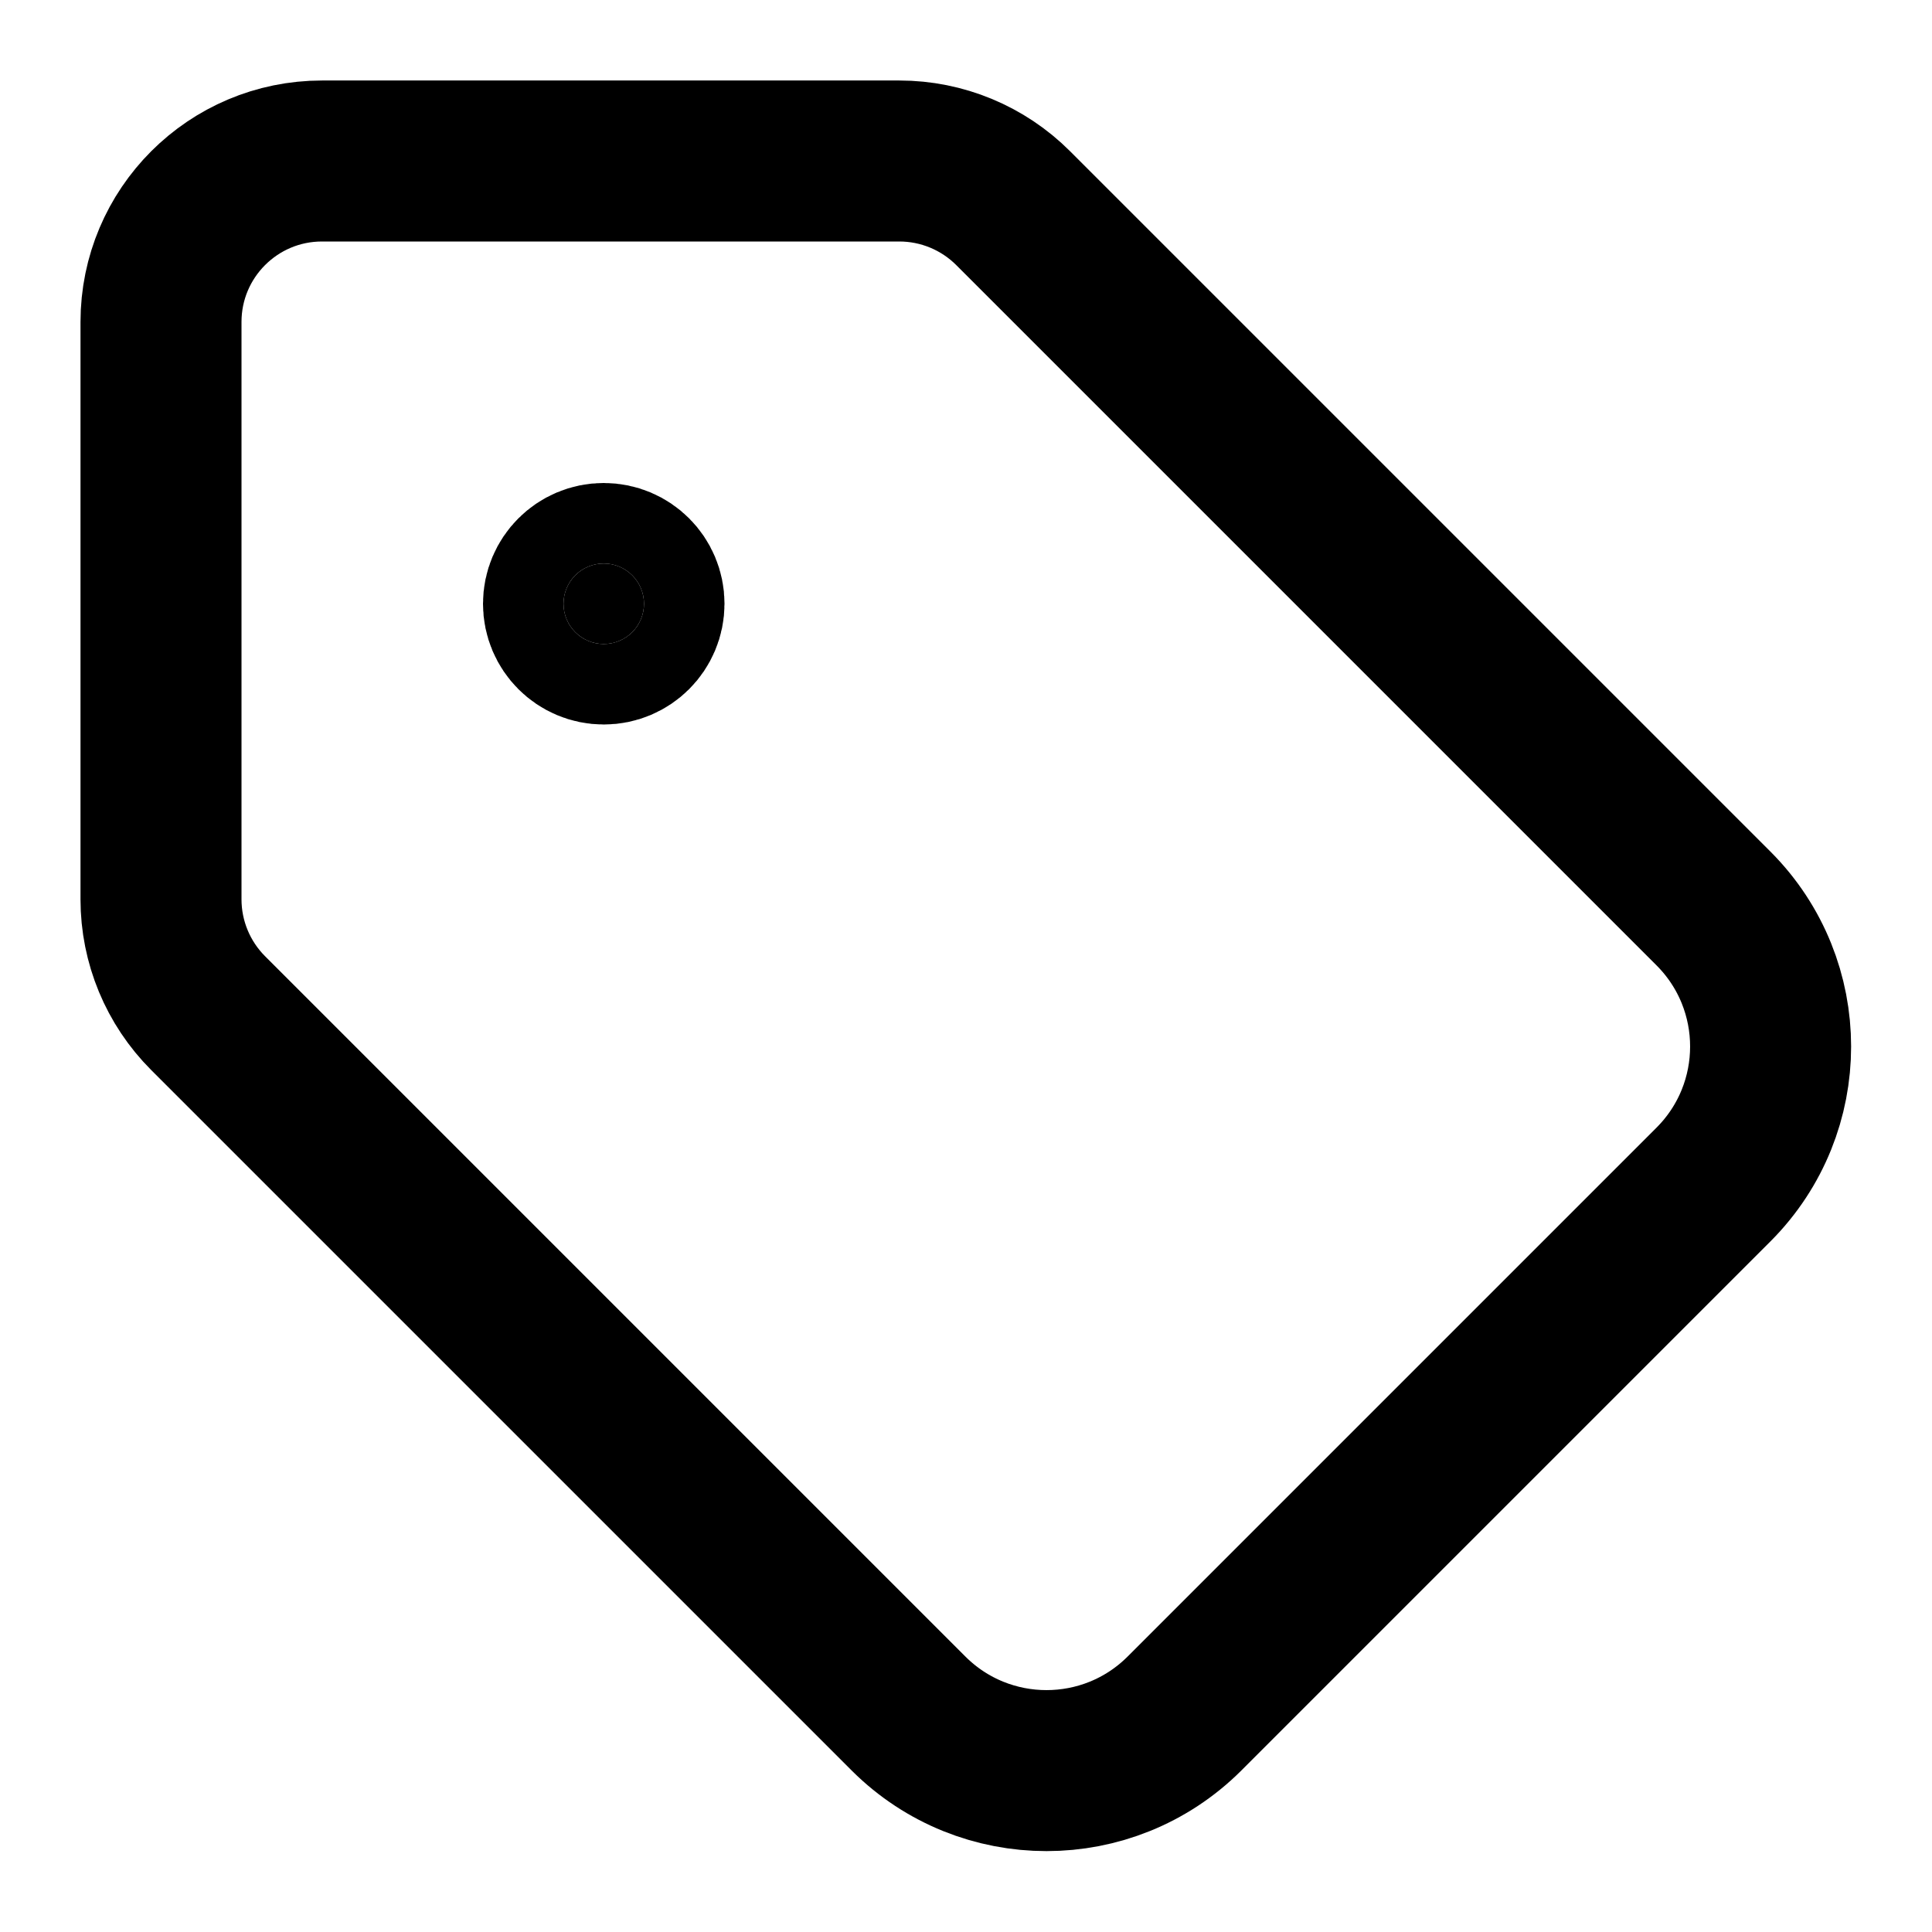
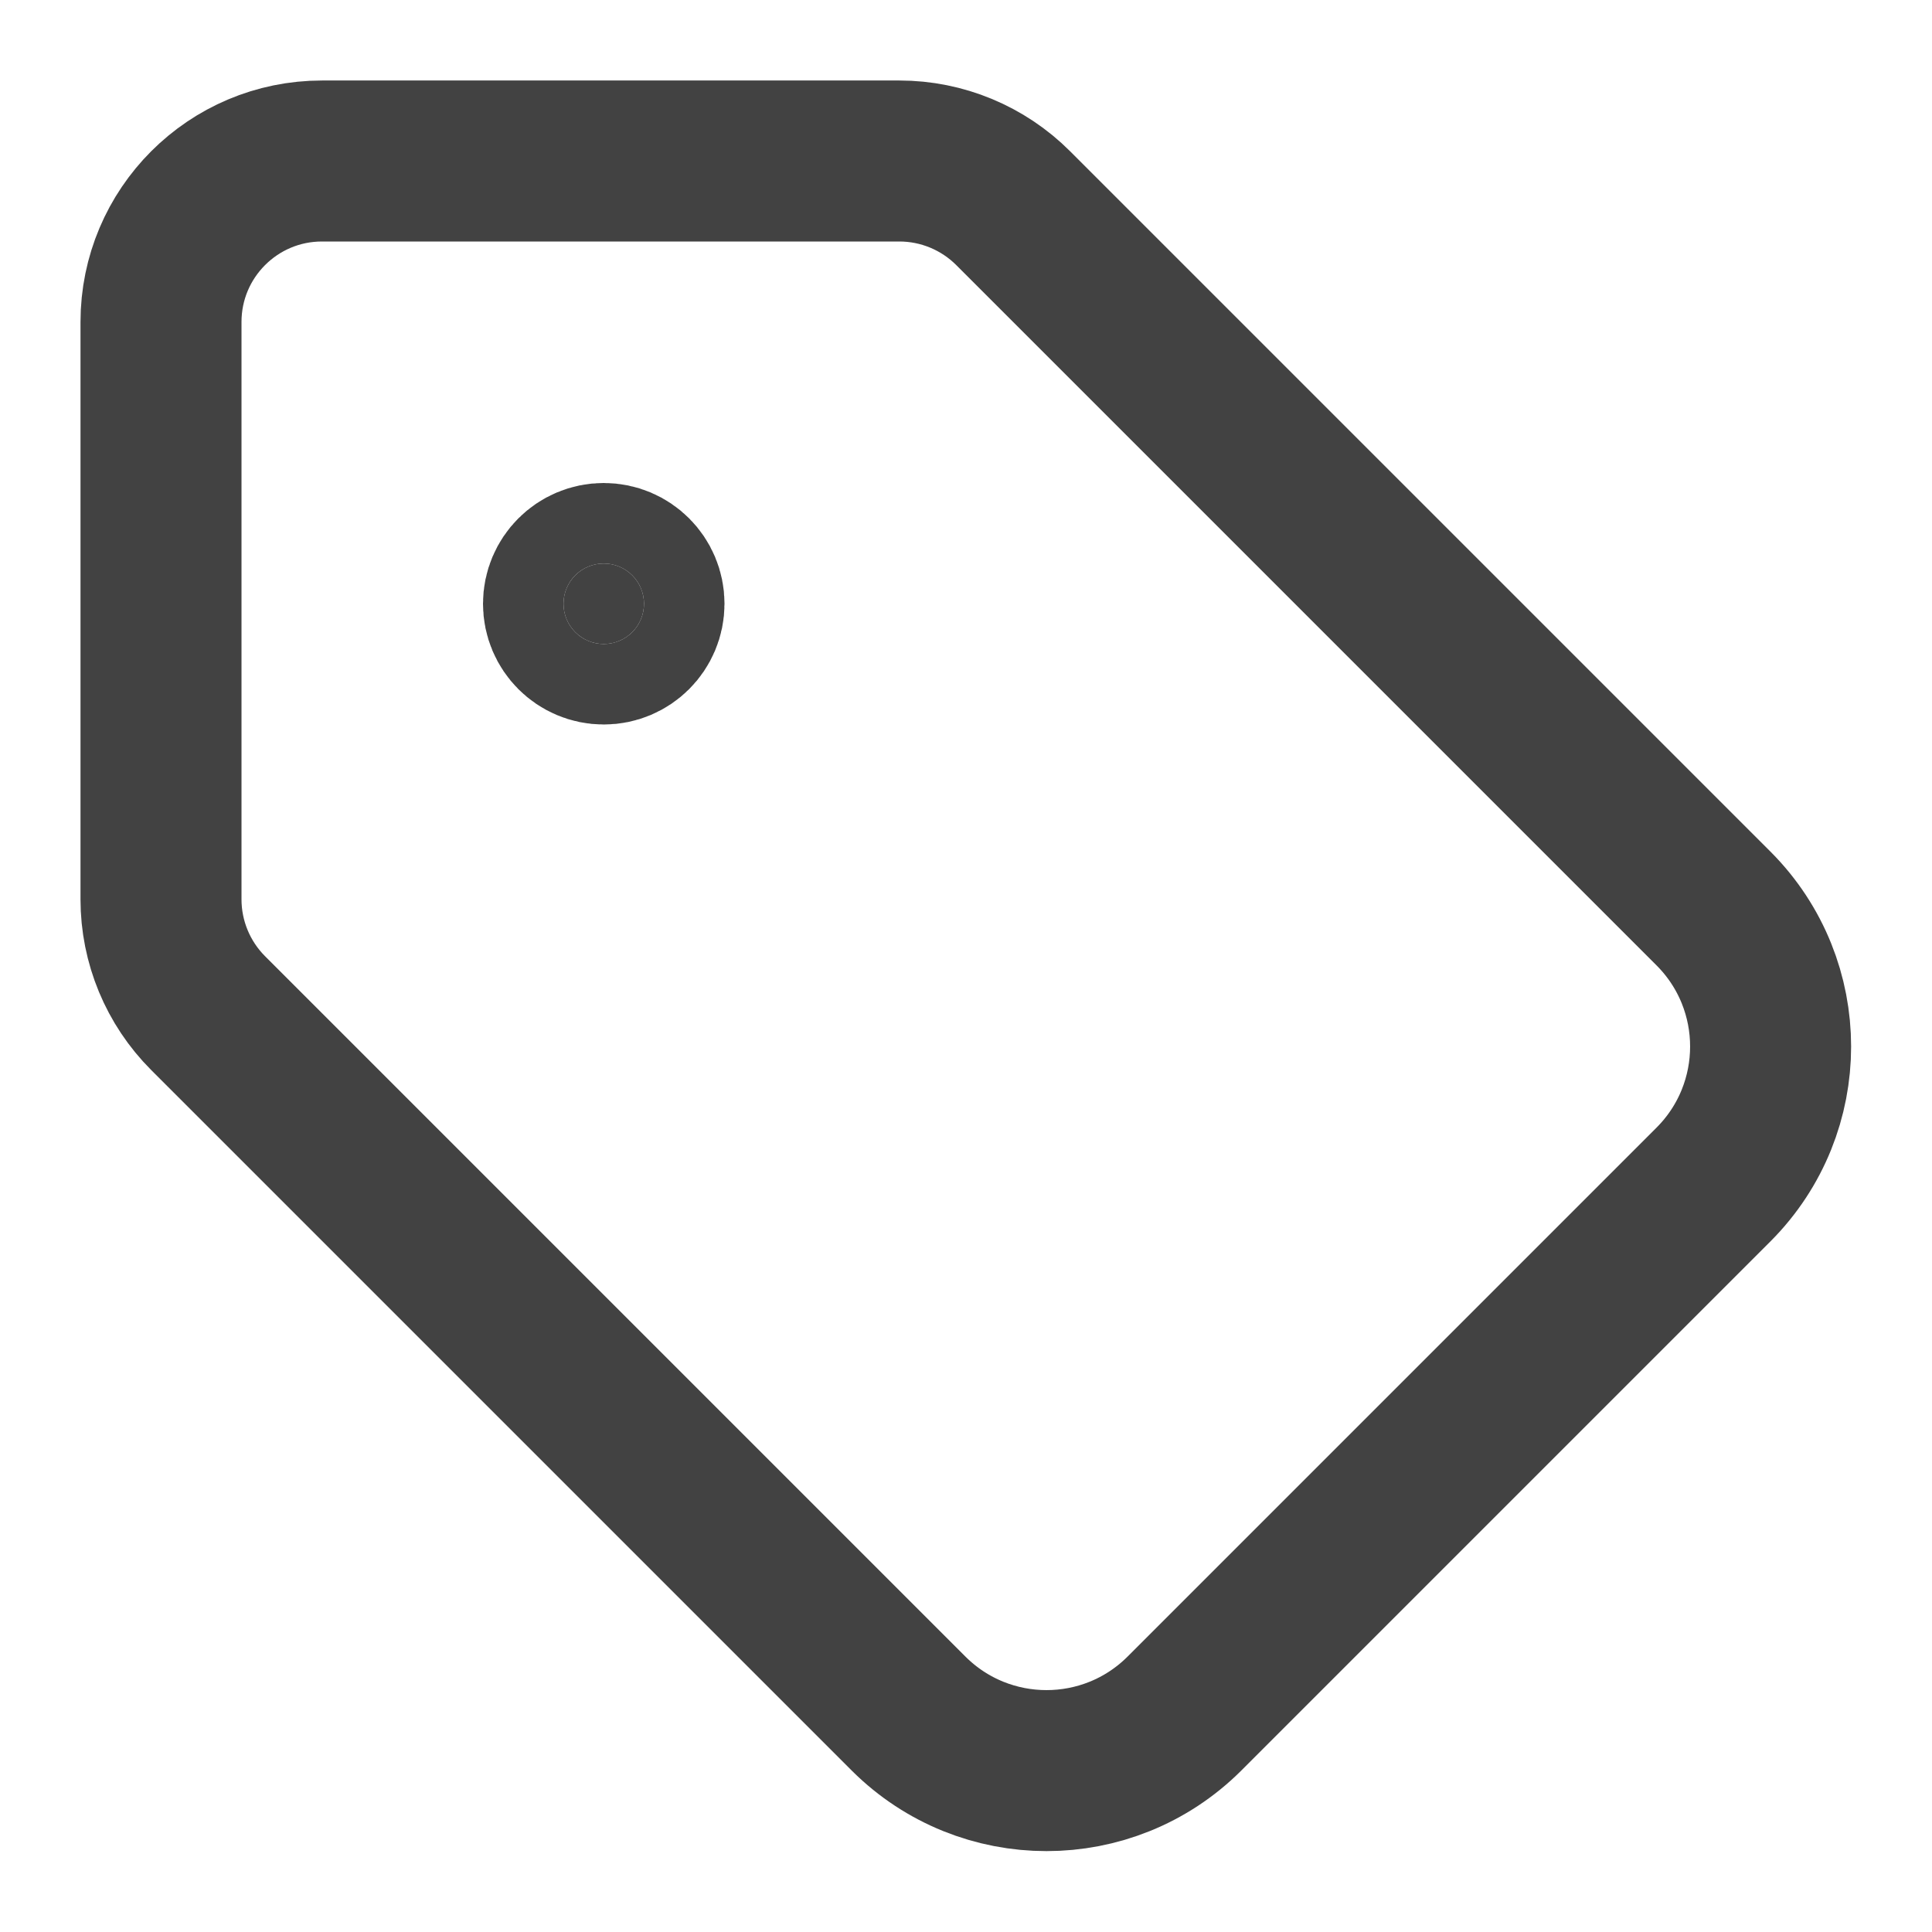
- <svg xmlns="http://www.w3.org/2000/svg" width="24" height="24" viewBox="0 0 24 24" fill="none" stroke="currentColor" stroke-width="2" stroke-linecap="round" stroke-linejoin="round" class="lucide lucide-tag-icon lucide-tag">
+ <svg xmlns="http://www.w3.org/2000/svg" width="24" height="24" viewBox="0 0 24 24" fill="none" stroke="#424242" stroke-width="2" stroke-linecap="round" stroke-linejoin="round" class="lucide lucide-tag-icon lucide-tag">
  <path d="M12.586 2.586A2 2 0 0 0 11.172 2H4a2 2 0 0 0-2 2v7.172a2 2 0 0 0 .586 1.414l8.704 8.704a2.426 2.426 0 0 0 3.42 0l6.58-6.58a2.426 2.426 0 0 0 0-3.42z" />
-   <circle cx="7.5" cy="7.5" r=".5" fill="currentColor" />
+   <circle cx="7.5" cy="7.5" r=".5" fill="#424242" />
</svg>
